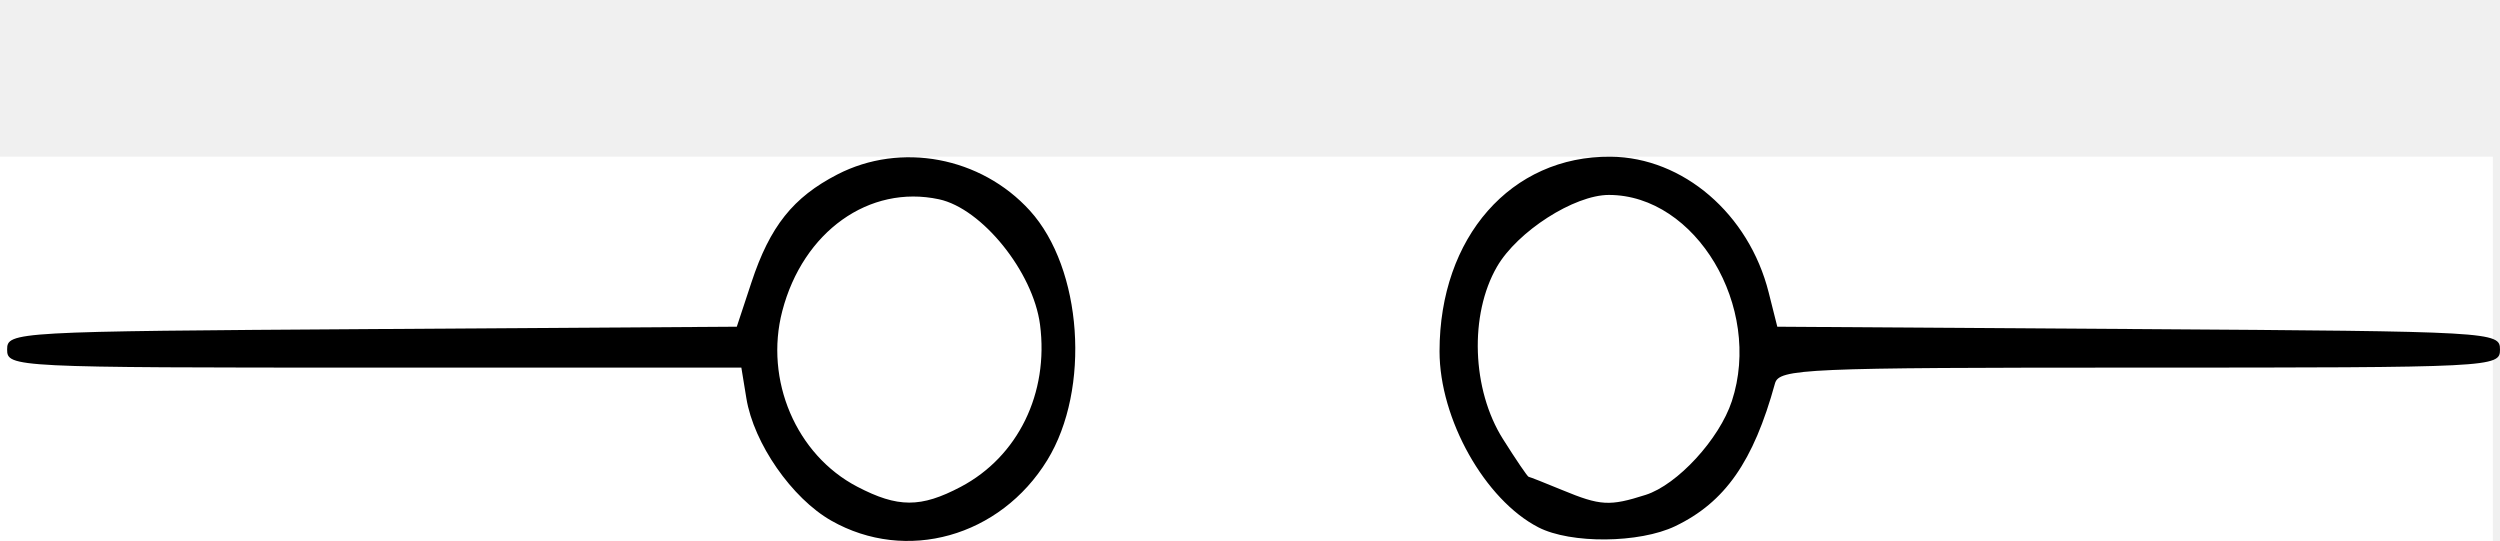
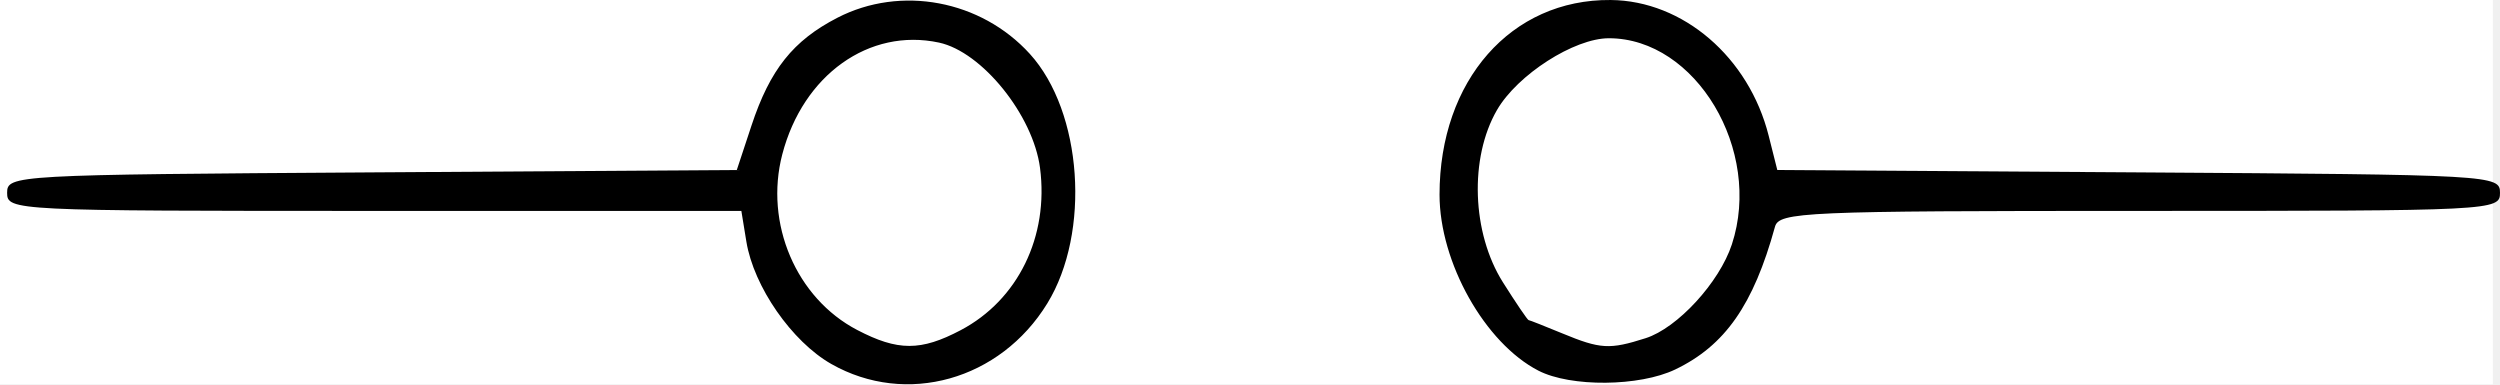
- <svg xmlns="http://www.w3.org/2000/svg" width="283.029mm" height="61.242mm" viewBox="0 0 1002.857 217" id="svg2" version="1.1">
+ <svg xmlns="http://www.w3.org/2000/svg" width="283.029mm" height="43.503mm" viewBox="0 0 1002.857 154.143" id="svg2" version="1.1">
  <defs id="defs4" />
-   <g id="layer2" transform="translate(2.857127,90.42444)">
+   <g id="layer2" transform="translate(2.857127,27.56745)">
    <rect style="opacity:1;fill:#ffffff;fill-opacity:1;stroke:none;stroke-width:14;stroke-miterlimit:4;stroke-dasharray:none;stroke-dashoffset:0;stroke-opacity:1" id="rect4134" width="1000" height="154.143" x="-2.857" y="-27.567" />
  </g>
-   <g id="layer1" transform="translate(-207.4532,-60.01416)">
+   <g id="layer1" transform="translate(-207.4532,-122.8712)">
    <path style="fill:#000000" d="m 540.919,268.875 c -15.825,-8.995 -31.115,-31.021 -34.063,-49.067 l -2.014,-12.329 -147.266,0 c -144.903,0 -147.266,-0.116 -147.266,-7.255 0,-7.124 2.638,-7.272 146.351,-8.203 l 146.351,-0.948 5.891,-17.822 c 7.42,-22.449 16.685,-34.083 34.44,-43.246 25.448,-13.133 57.601,-7.101 77.229,14.489 21.094,23.202 24.476,71.591 6.995,100.091 -18.882,30.784 -56.614,41.362 -86.648,24.29 z m 51.931,-13.569 c 22.959,-12.107 35.396,-37.556 31.802,-65.076 -2.76,-21.134 -23.27,-46.576 -40.532,-50.277 -27.977,-5.998 -54.541,12.946 -62.859,44.831 -7.227,27.7 5.569,57.687 30.07,70.466 16.285,8.494 25.497,8.506 41.519,0.057 z m 231.746,16.257 c -21.474,-11.039 -39.683,-43.439 -39.683,-70.61 0,-45.799 28.706,-78.445 68.656,-78.08 29.037,0.266 55.45,22.958 63.376,54.45 l 3.461,13.75 144.952,0.948 c 142.314,0.931 144.952,1.08 144.952,8.203 0,7.136 -2.361,7.254 -144.544,7.254 -134.875,0 -144.662,0.427 -146.301,6.38 -8.626,31.325 -20.035,47.645 -40.005,57.225 -14.368,6.892 -41.922,7.133 -54.864,0.48 z m 42.998,-13.031 c 12.764,-4.072 29.574,-22.357 34.585,-37.62 12.387,-37.731 -14.442,-82.7 -49.341,-82.7 -13.892,0 -36.681,14.619 -44.883,28.793 -11.129,19.231 -10.094,49.324 2.375,69.092 5.249,8.321 9.892,15.154 10.317,15.184 0.426,0.03 6.488,2.419 13.472,5.308 15.352,6.351 18.994,6.563 33.474,1.943 z" id="path4134" />
  </g>
</svg>
